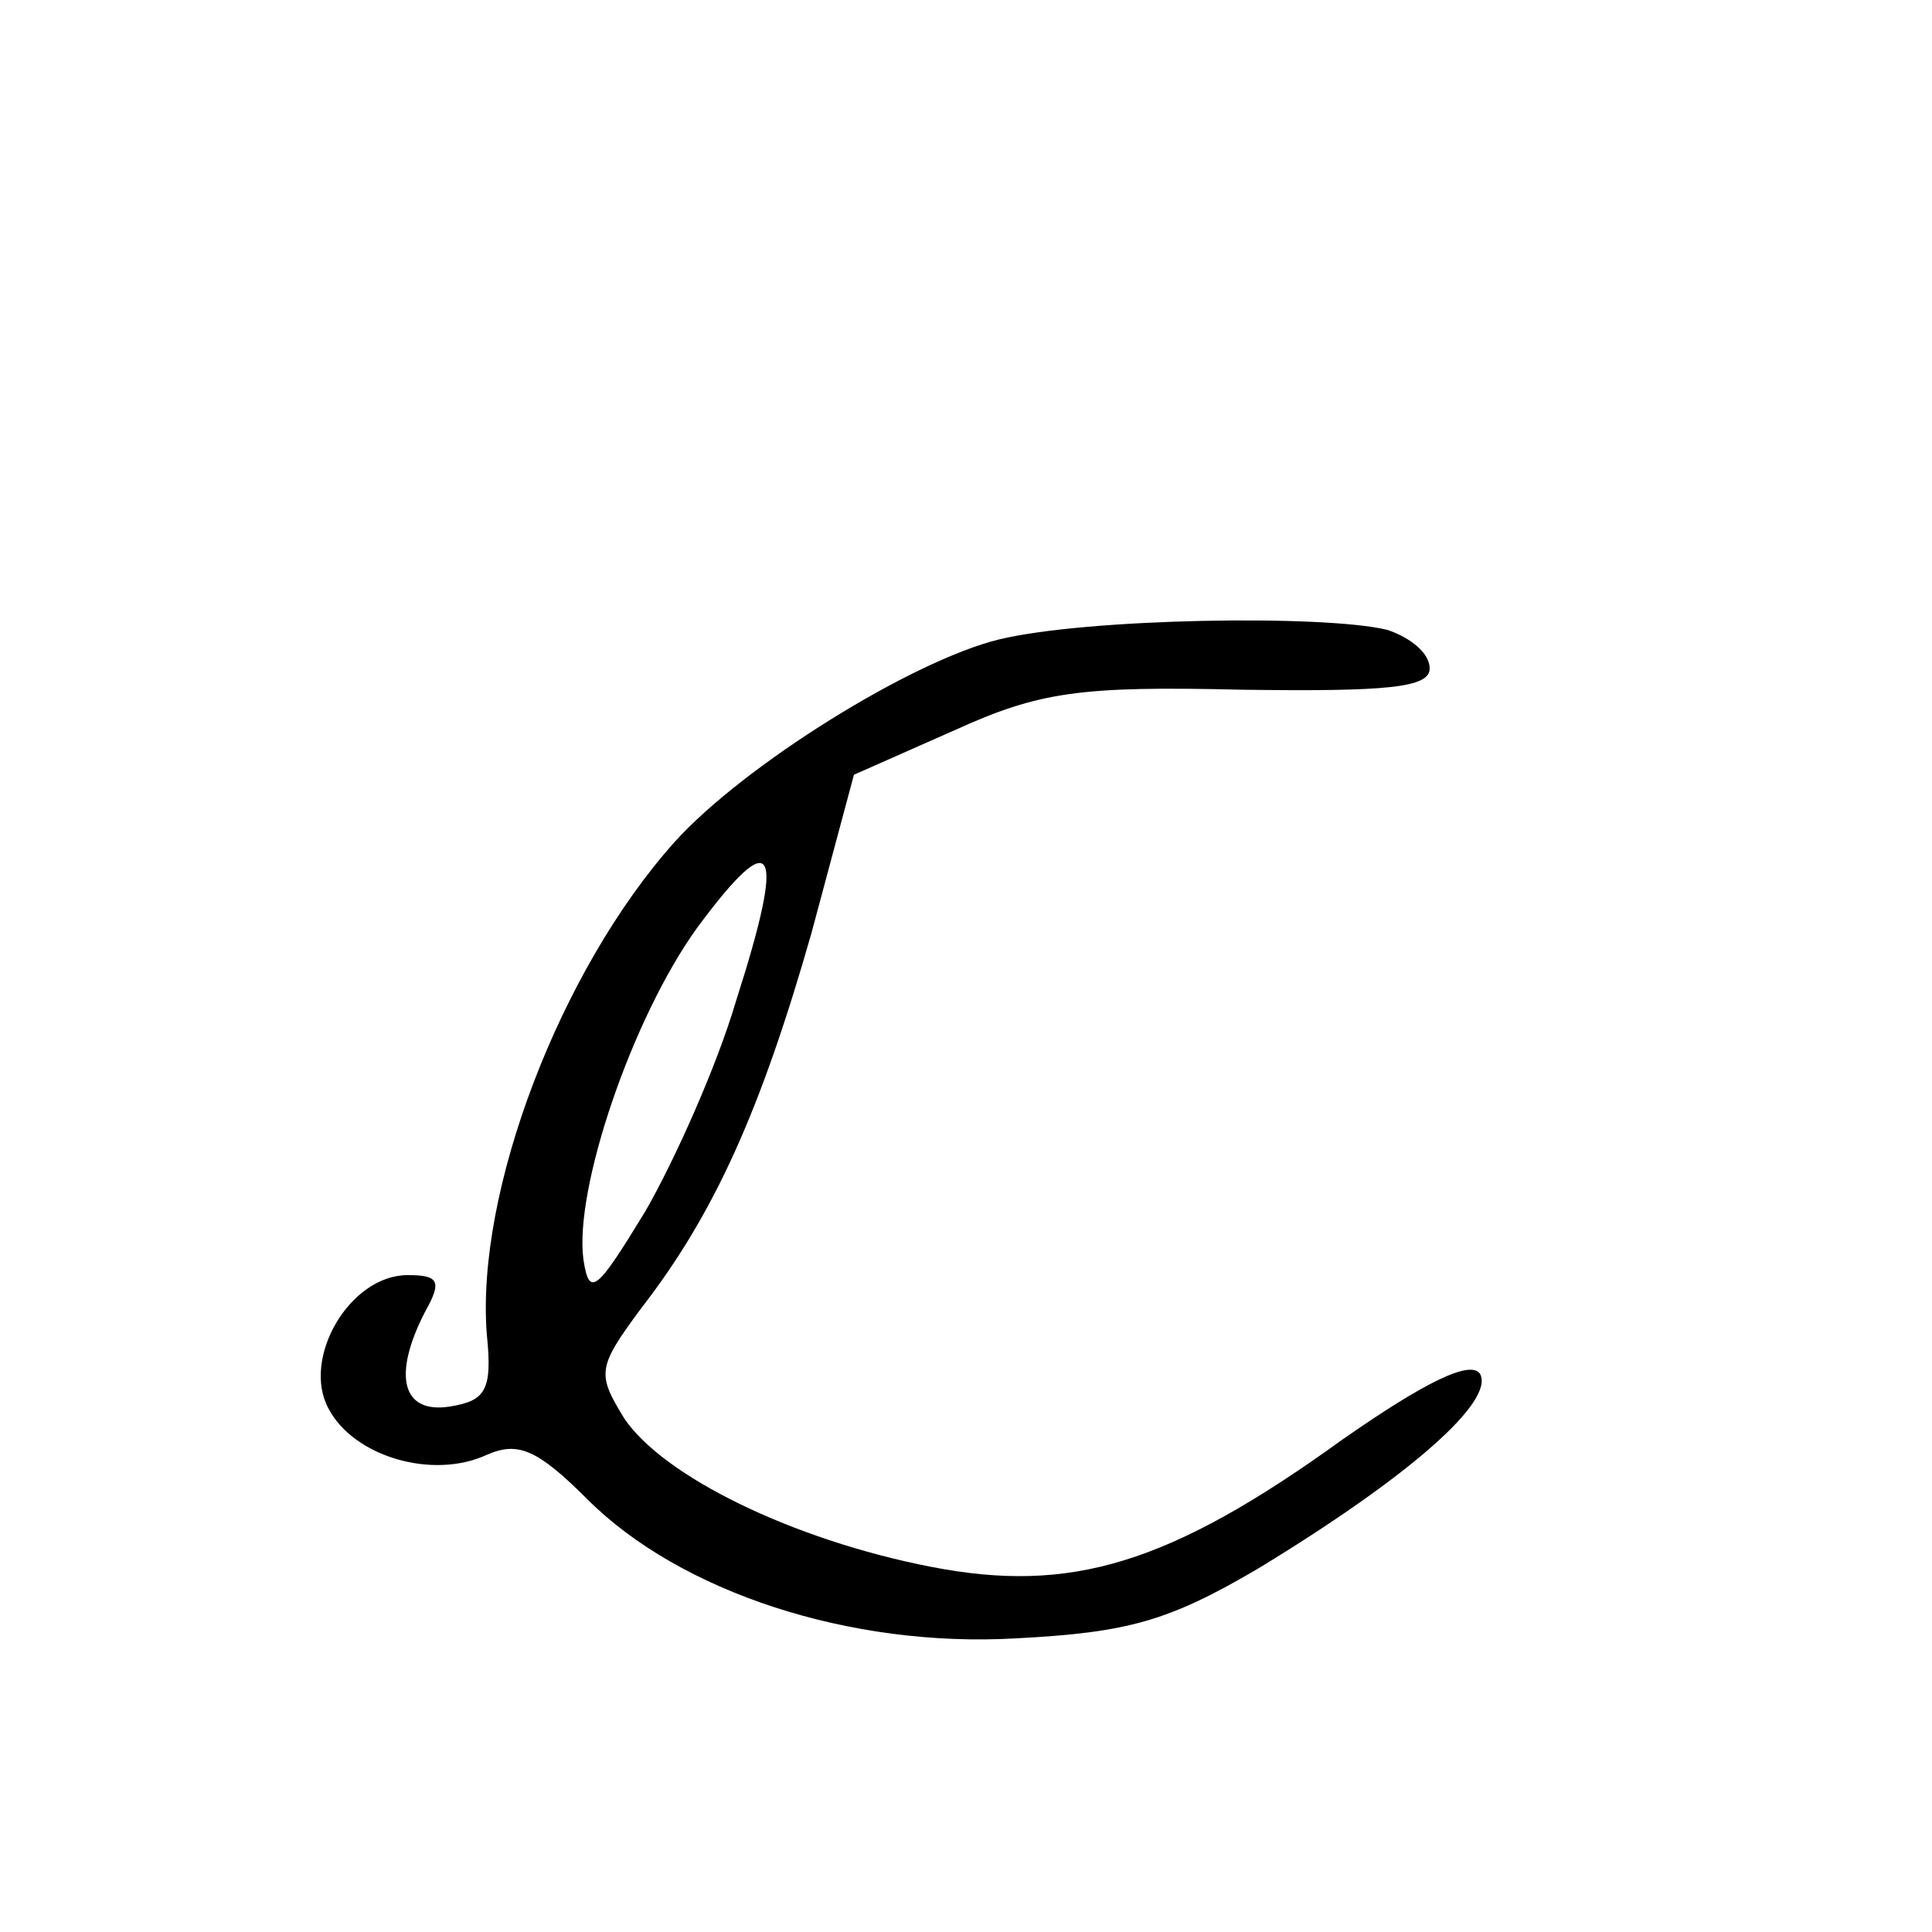
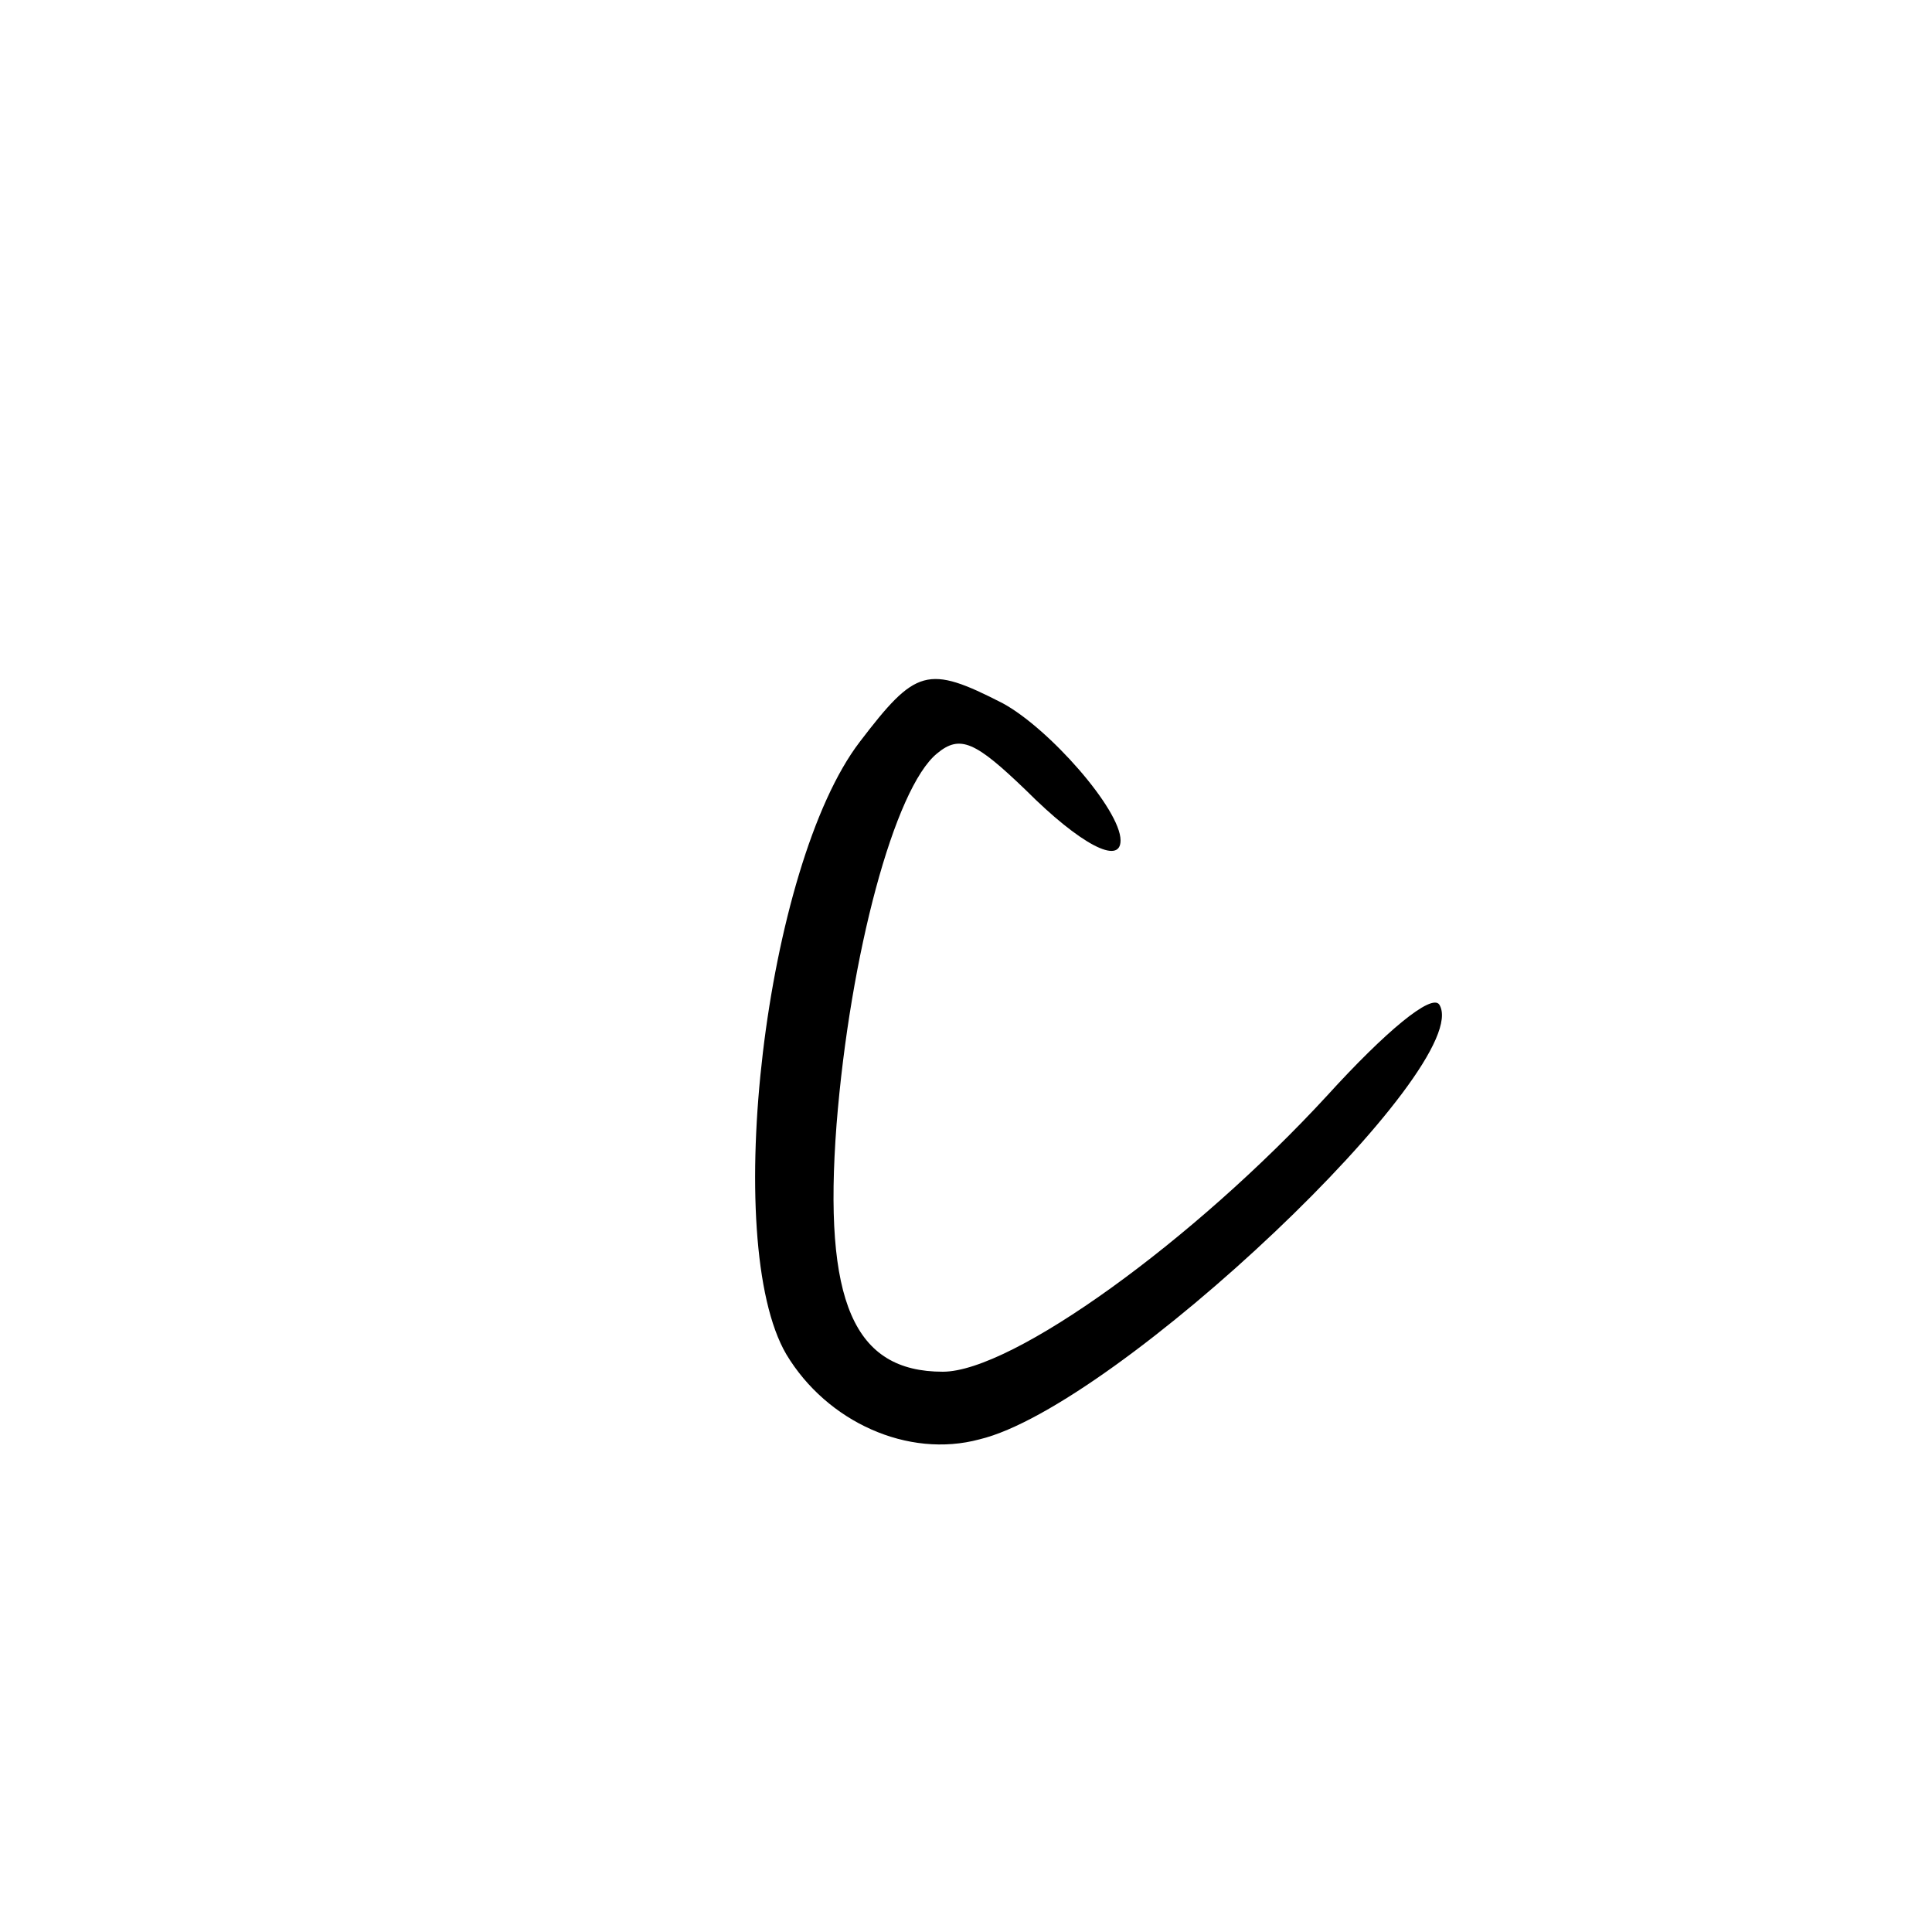
<svg xmlns="http://www.w3.org/2000/svg" version="1.0" width="100pt" height="100pt" viewBox="0 0 100 100" preserveAspectRatio="xMidYMid meet">
  <g transform="translate(0,100) scale(0.1,-0.1)" fill="#000000" stroke="none">
-     <path d="M517 669 c-45 -11 -132 -65 -168 -105 -59 -66 -103 -181 -97 -255 3 -29 -1 -34 -19 -37 -25 -4 -30 16 -13 49 9 16 7 19 -9 19 -30 0 -55 -43 -41 -69 13 -25 54 -37 82 -24 16 7 26 3 52 -23 48 -48 136 -77 222 -72 58 3 79 9 125 36 79 48 123 87 115 101 -5 7 -28 -4 -71 -34 -90 -65 -141 -80 -213 -66 -72 14 -139 47 -159 77 -14 23 -14 26 9 57 38 49 62 103 88 194 l22 82 52 23 c44 20 65 23 149 21 75 -1 97 1 97 11 0 8 -10 16 -22 20 -33 8 -156 6 -201 -5z m-136 -187 c-10 -34 -32 -83 -47 -109 -25 -41 -29 -45 -32 -25 -5 36 25 125 59 172 40 54 46 43 20 -38z" />
+     <path d="M445 616 c-49 -64 -72 -259 -38 -317 21 -35 63 -54 100 -44 71 17 257 194 238 225 -4 6 -28 -14 -58 -47 -69 -75 -163 -143 -199 -143 -46 0 -62 36 -55 128 7 88 30 174 52 192 12 10 20 6 46 -19 28 -28 49 -39 49 -26 0 16 -37 58 -61 71 -39 20 -45 18 -74 -20z" />
  </g>
</svg>
